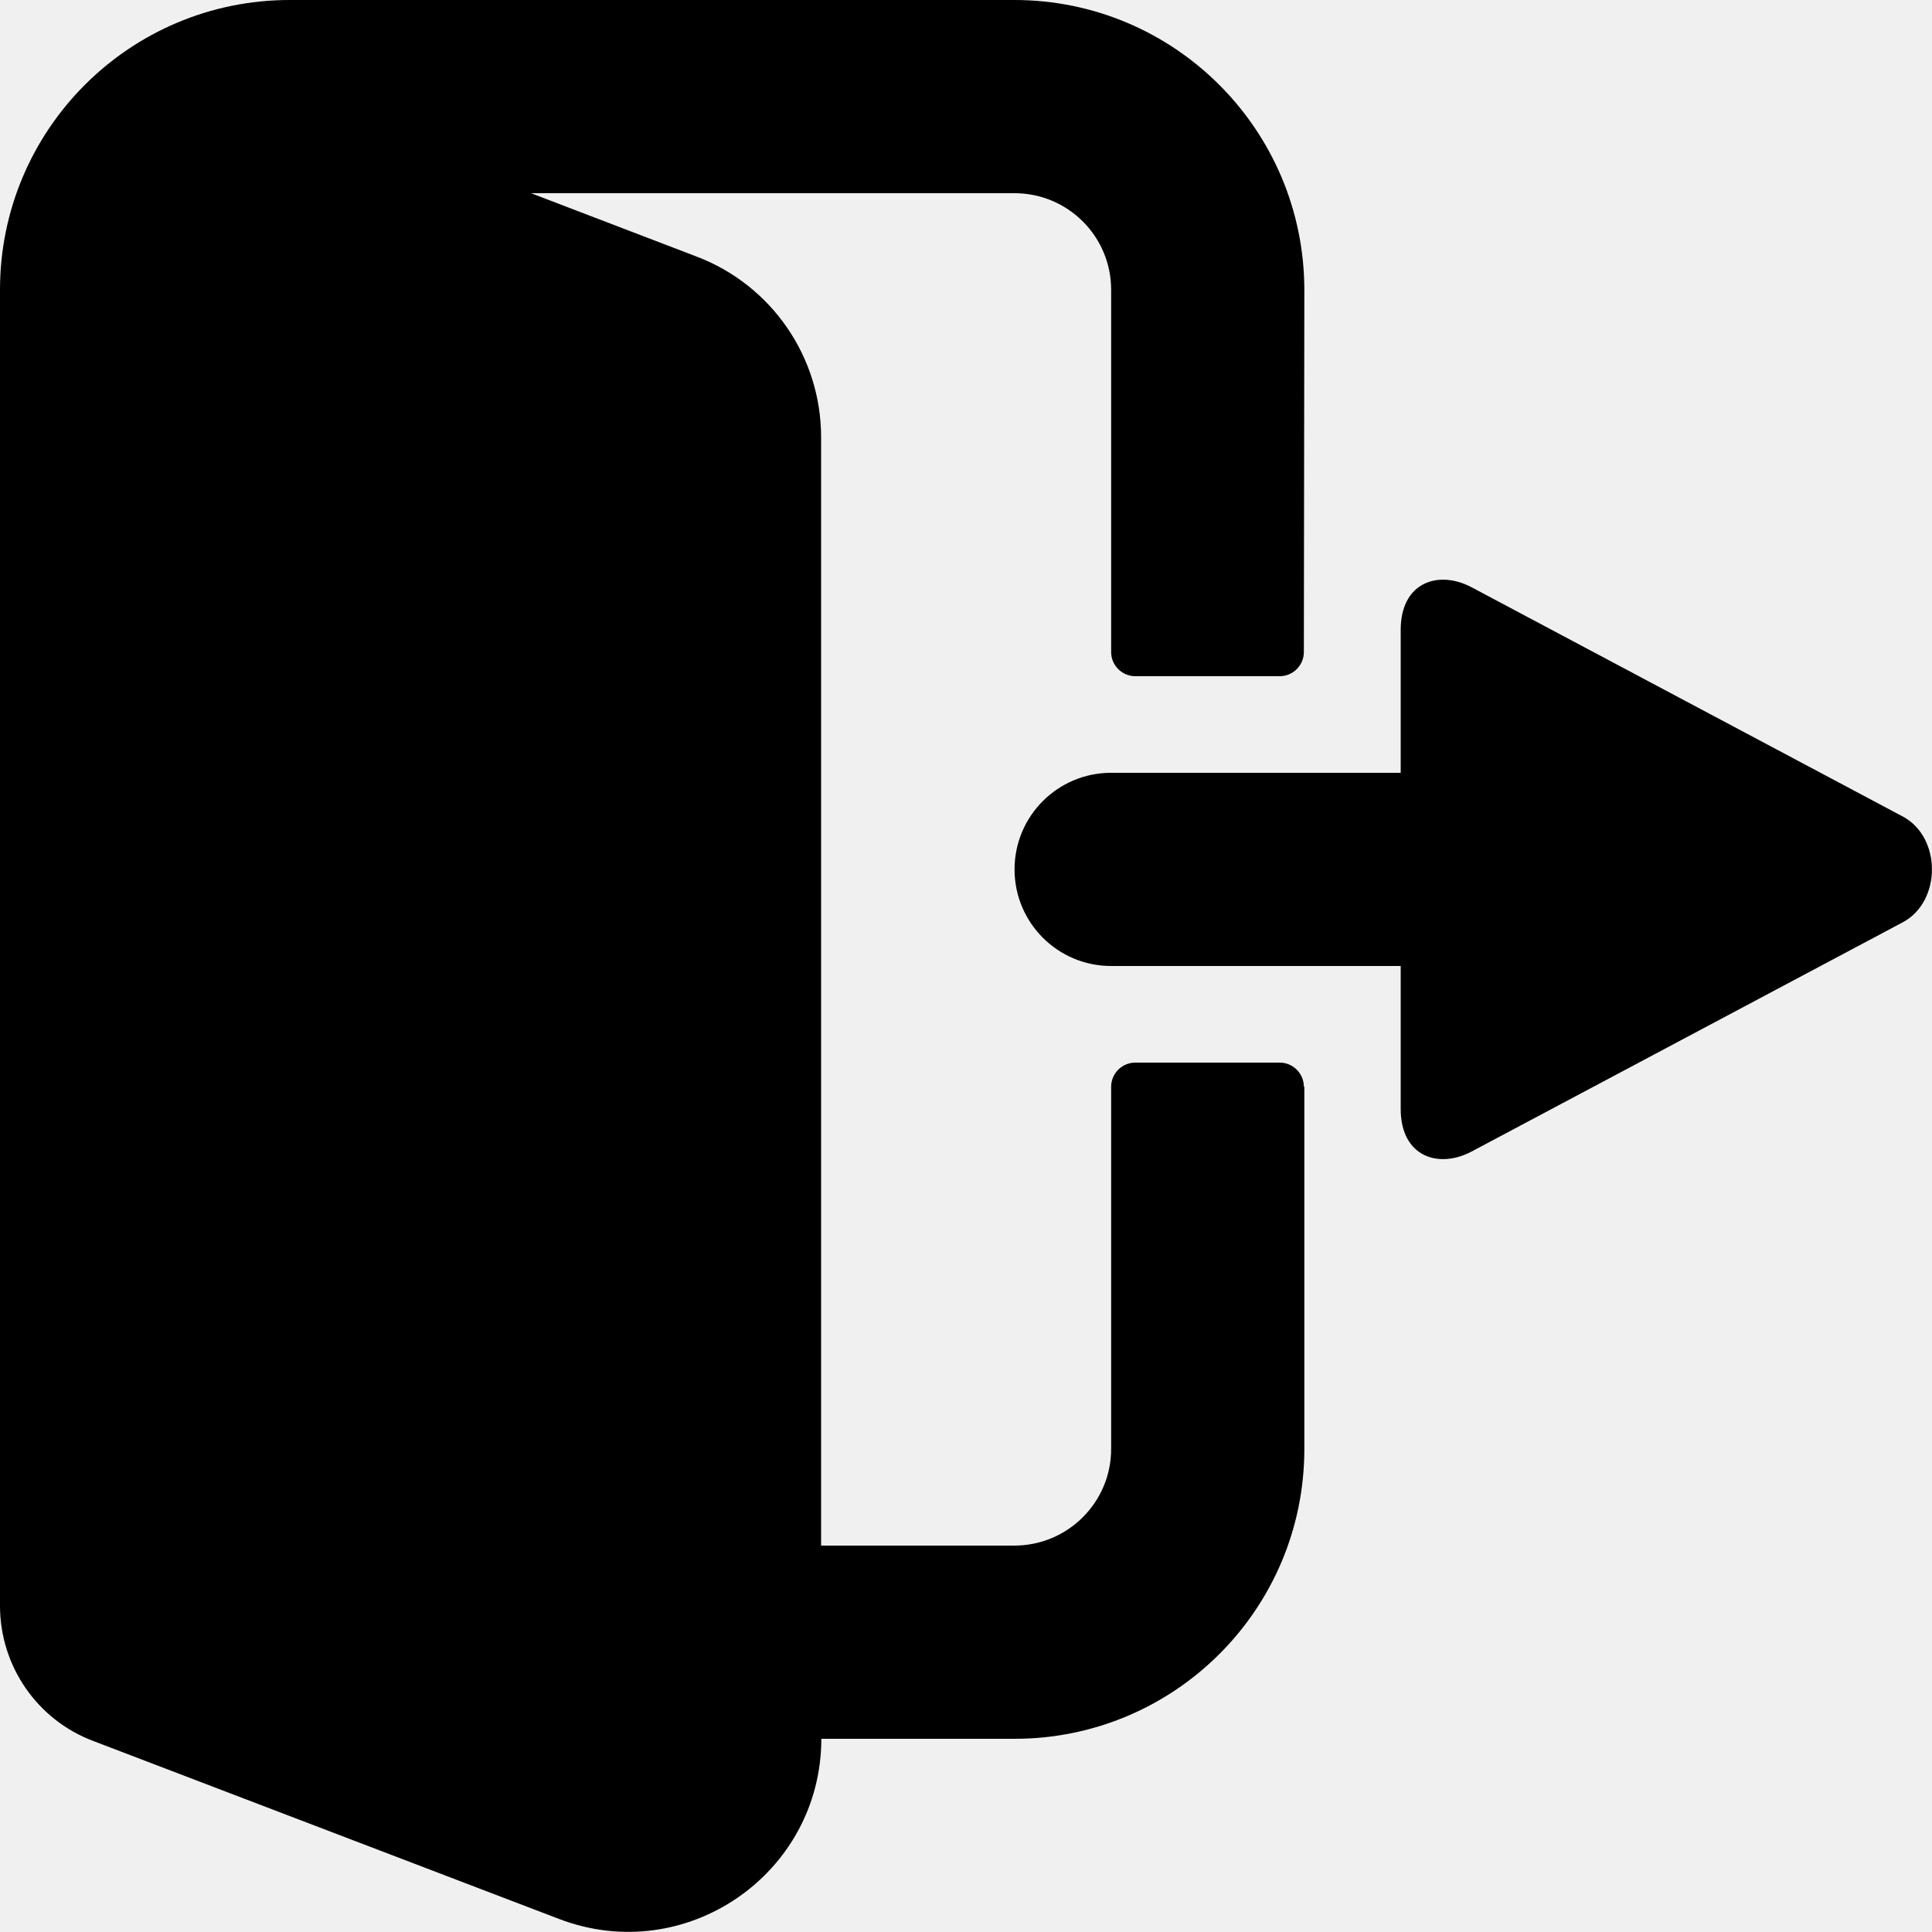
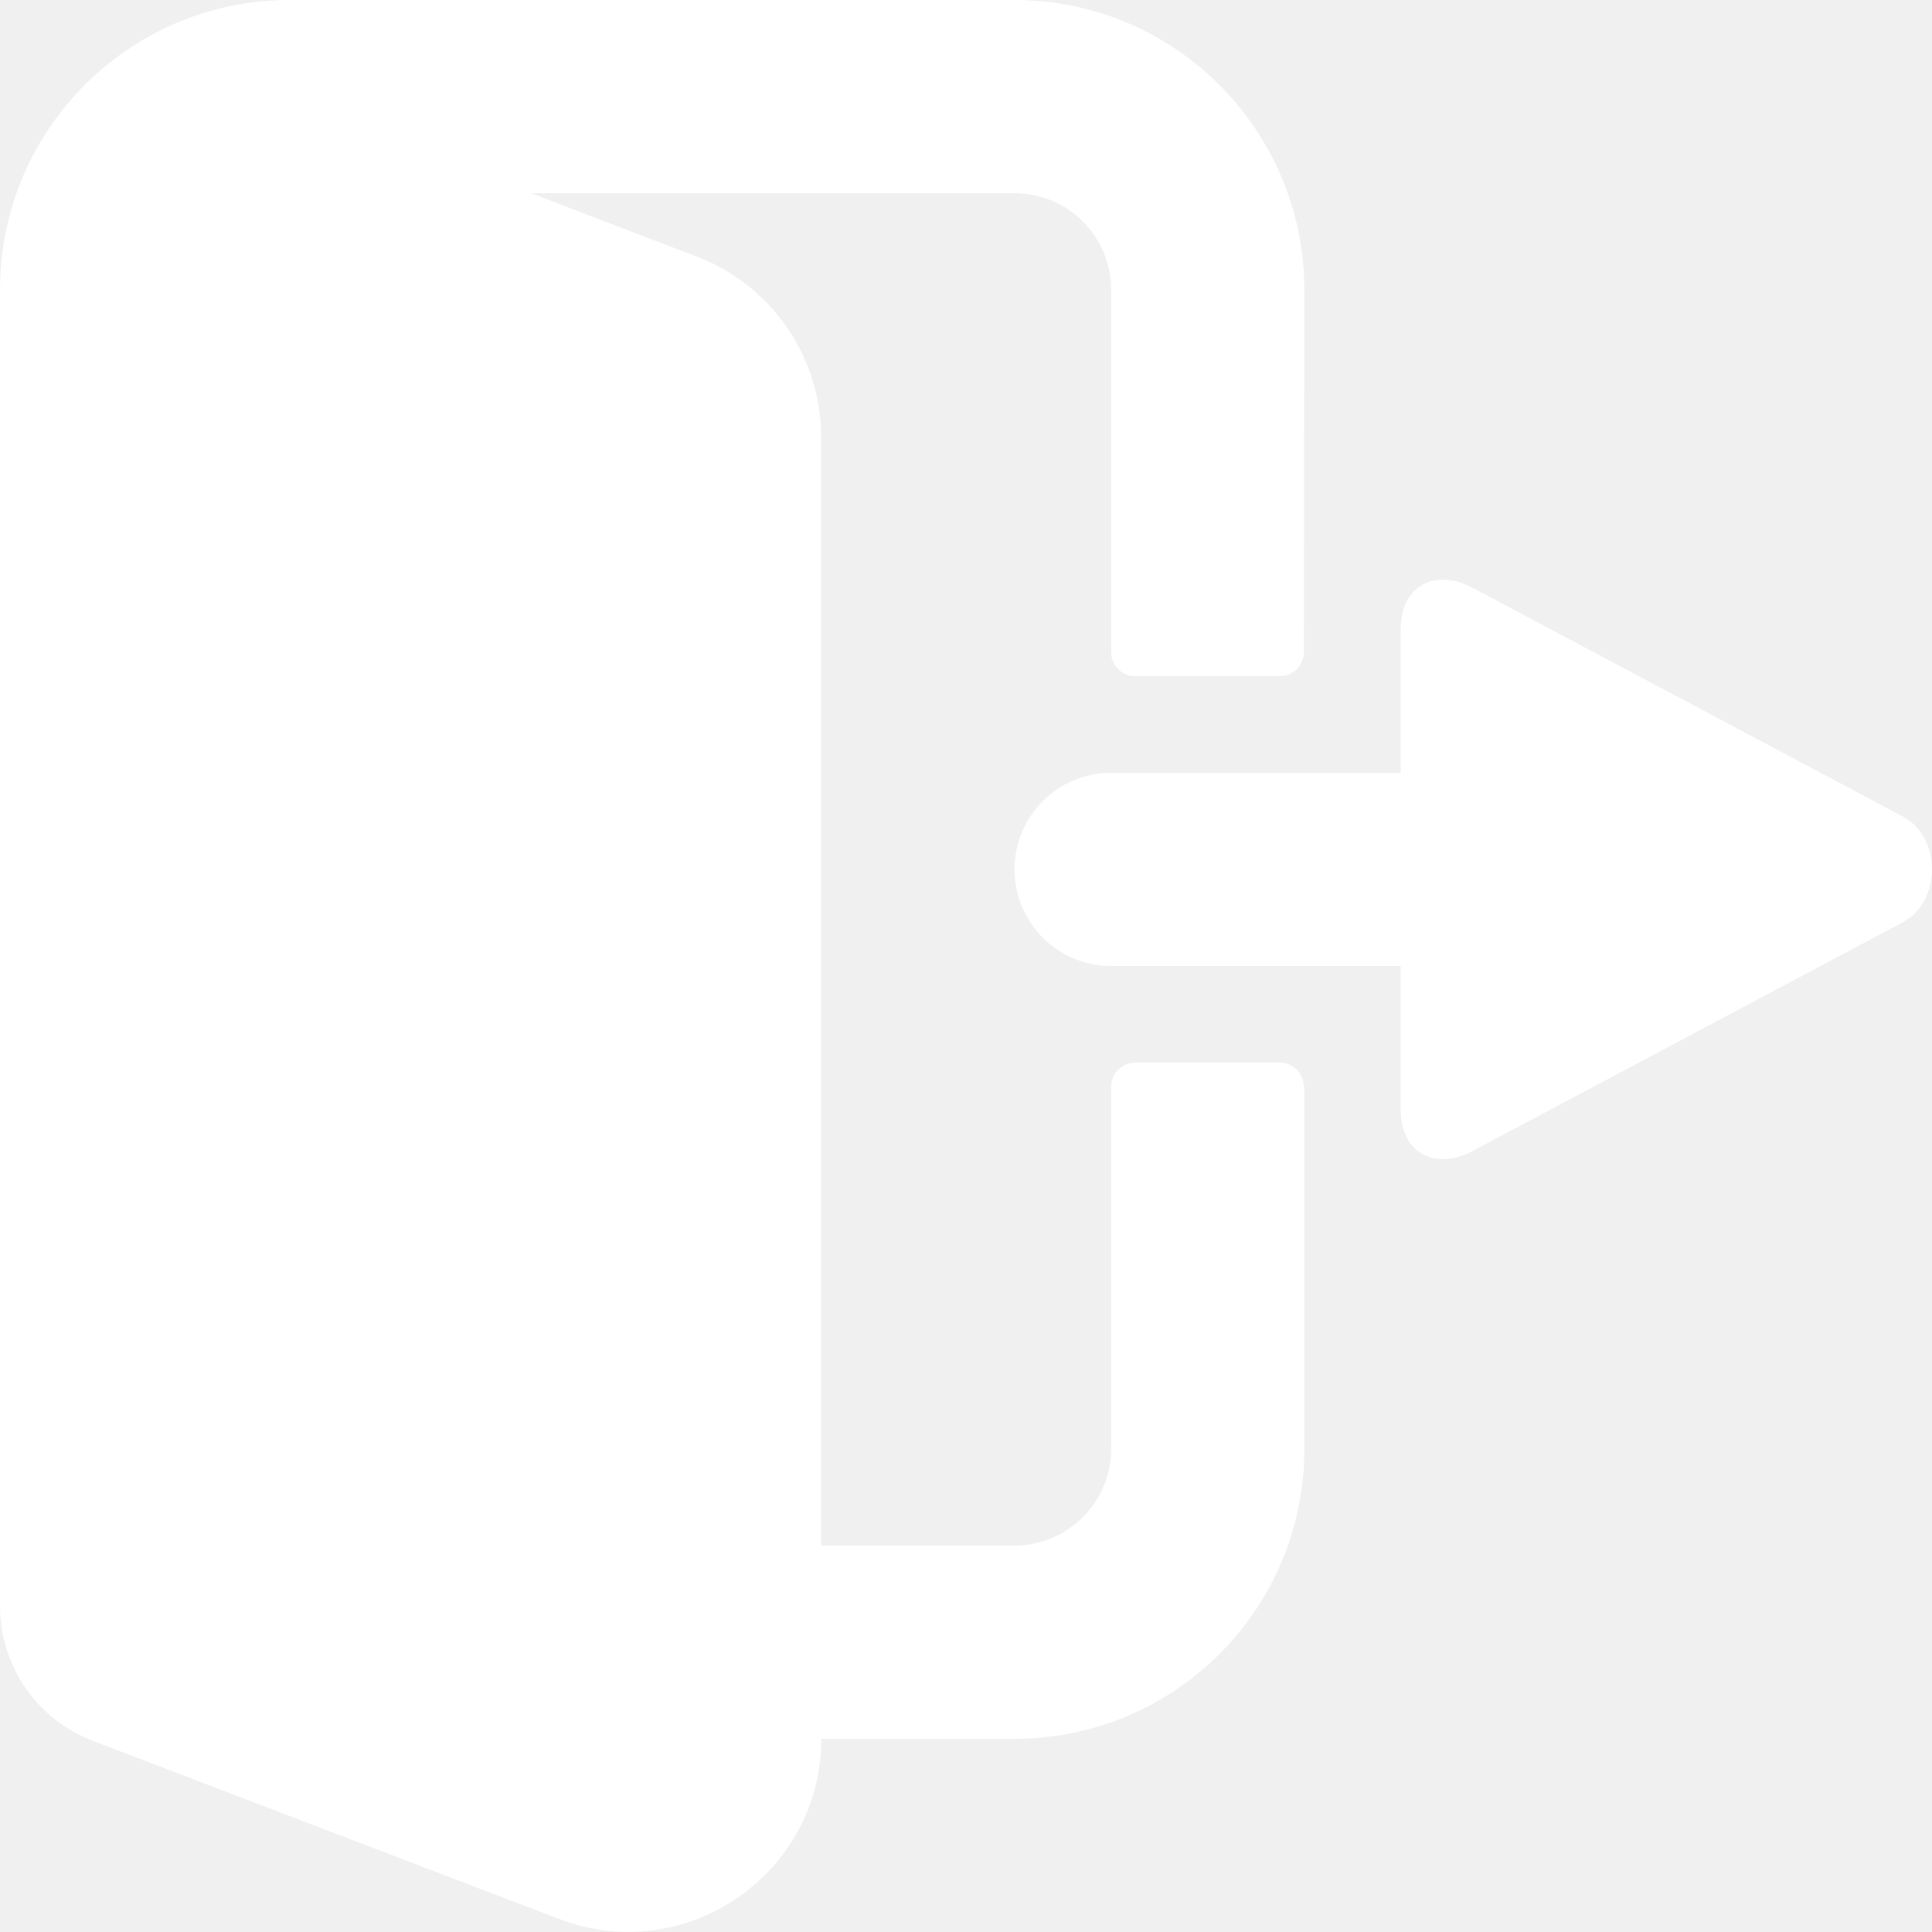
- <svg xmlns="http://www.w3.org/2000/svg" id="Layer_1" data-name="Layer 1" viewBox="0 0 80 80">
+ <svg xmlns="http://www.w3.org/2000/svg" id="Layer_1" data-name="Layer 1" viewBox="0 0 80 80" fill="#ffffff">
  <path d="M53.99,45c0-.55-.45-1-1-1h-5.98c-.55,0-1,.45-1,1v15c0,2.21-1.8,4-4.01,4h-8V18.1c0-3.32-2.05-6.29-5.14-7.47l-6.87-2.63h20.02c2.21,0,4,1.79,4,4v15c0,.55.45,1,1,1h5.98c.55,0,1-.45,1-1l.02-15C54,5.37,48.63,0,42,0H12C5.37,0,0,5.37,0,12v54.49c0,2.49,1.53,4.72,3.86,5.6l19.29,7.37c5.24,2,10.85-1.86,10.86-7.46h8c6.63,0,12-5.37,12-12v-15Z" />
  <path d="M78.79,33.81l-17.85-9.49c-1.37-.73-2.94-.22-2.94,1.76v5.92h-11.99c-2.21,0-4,1.79-4,4s1.79,4,4,4h11.99v5.92c0,1.98,1.57,2.49,2.94,1.76l17.85-9.49c1.61-.86,1.61-3.52,0-4.38Z" />
</svg>
